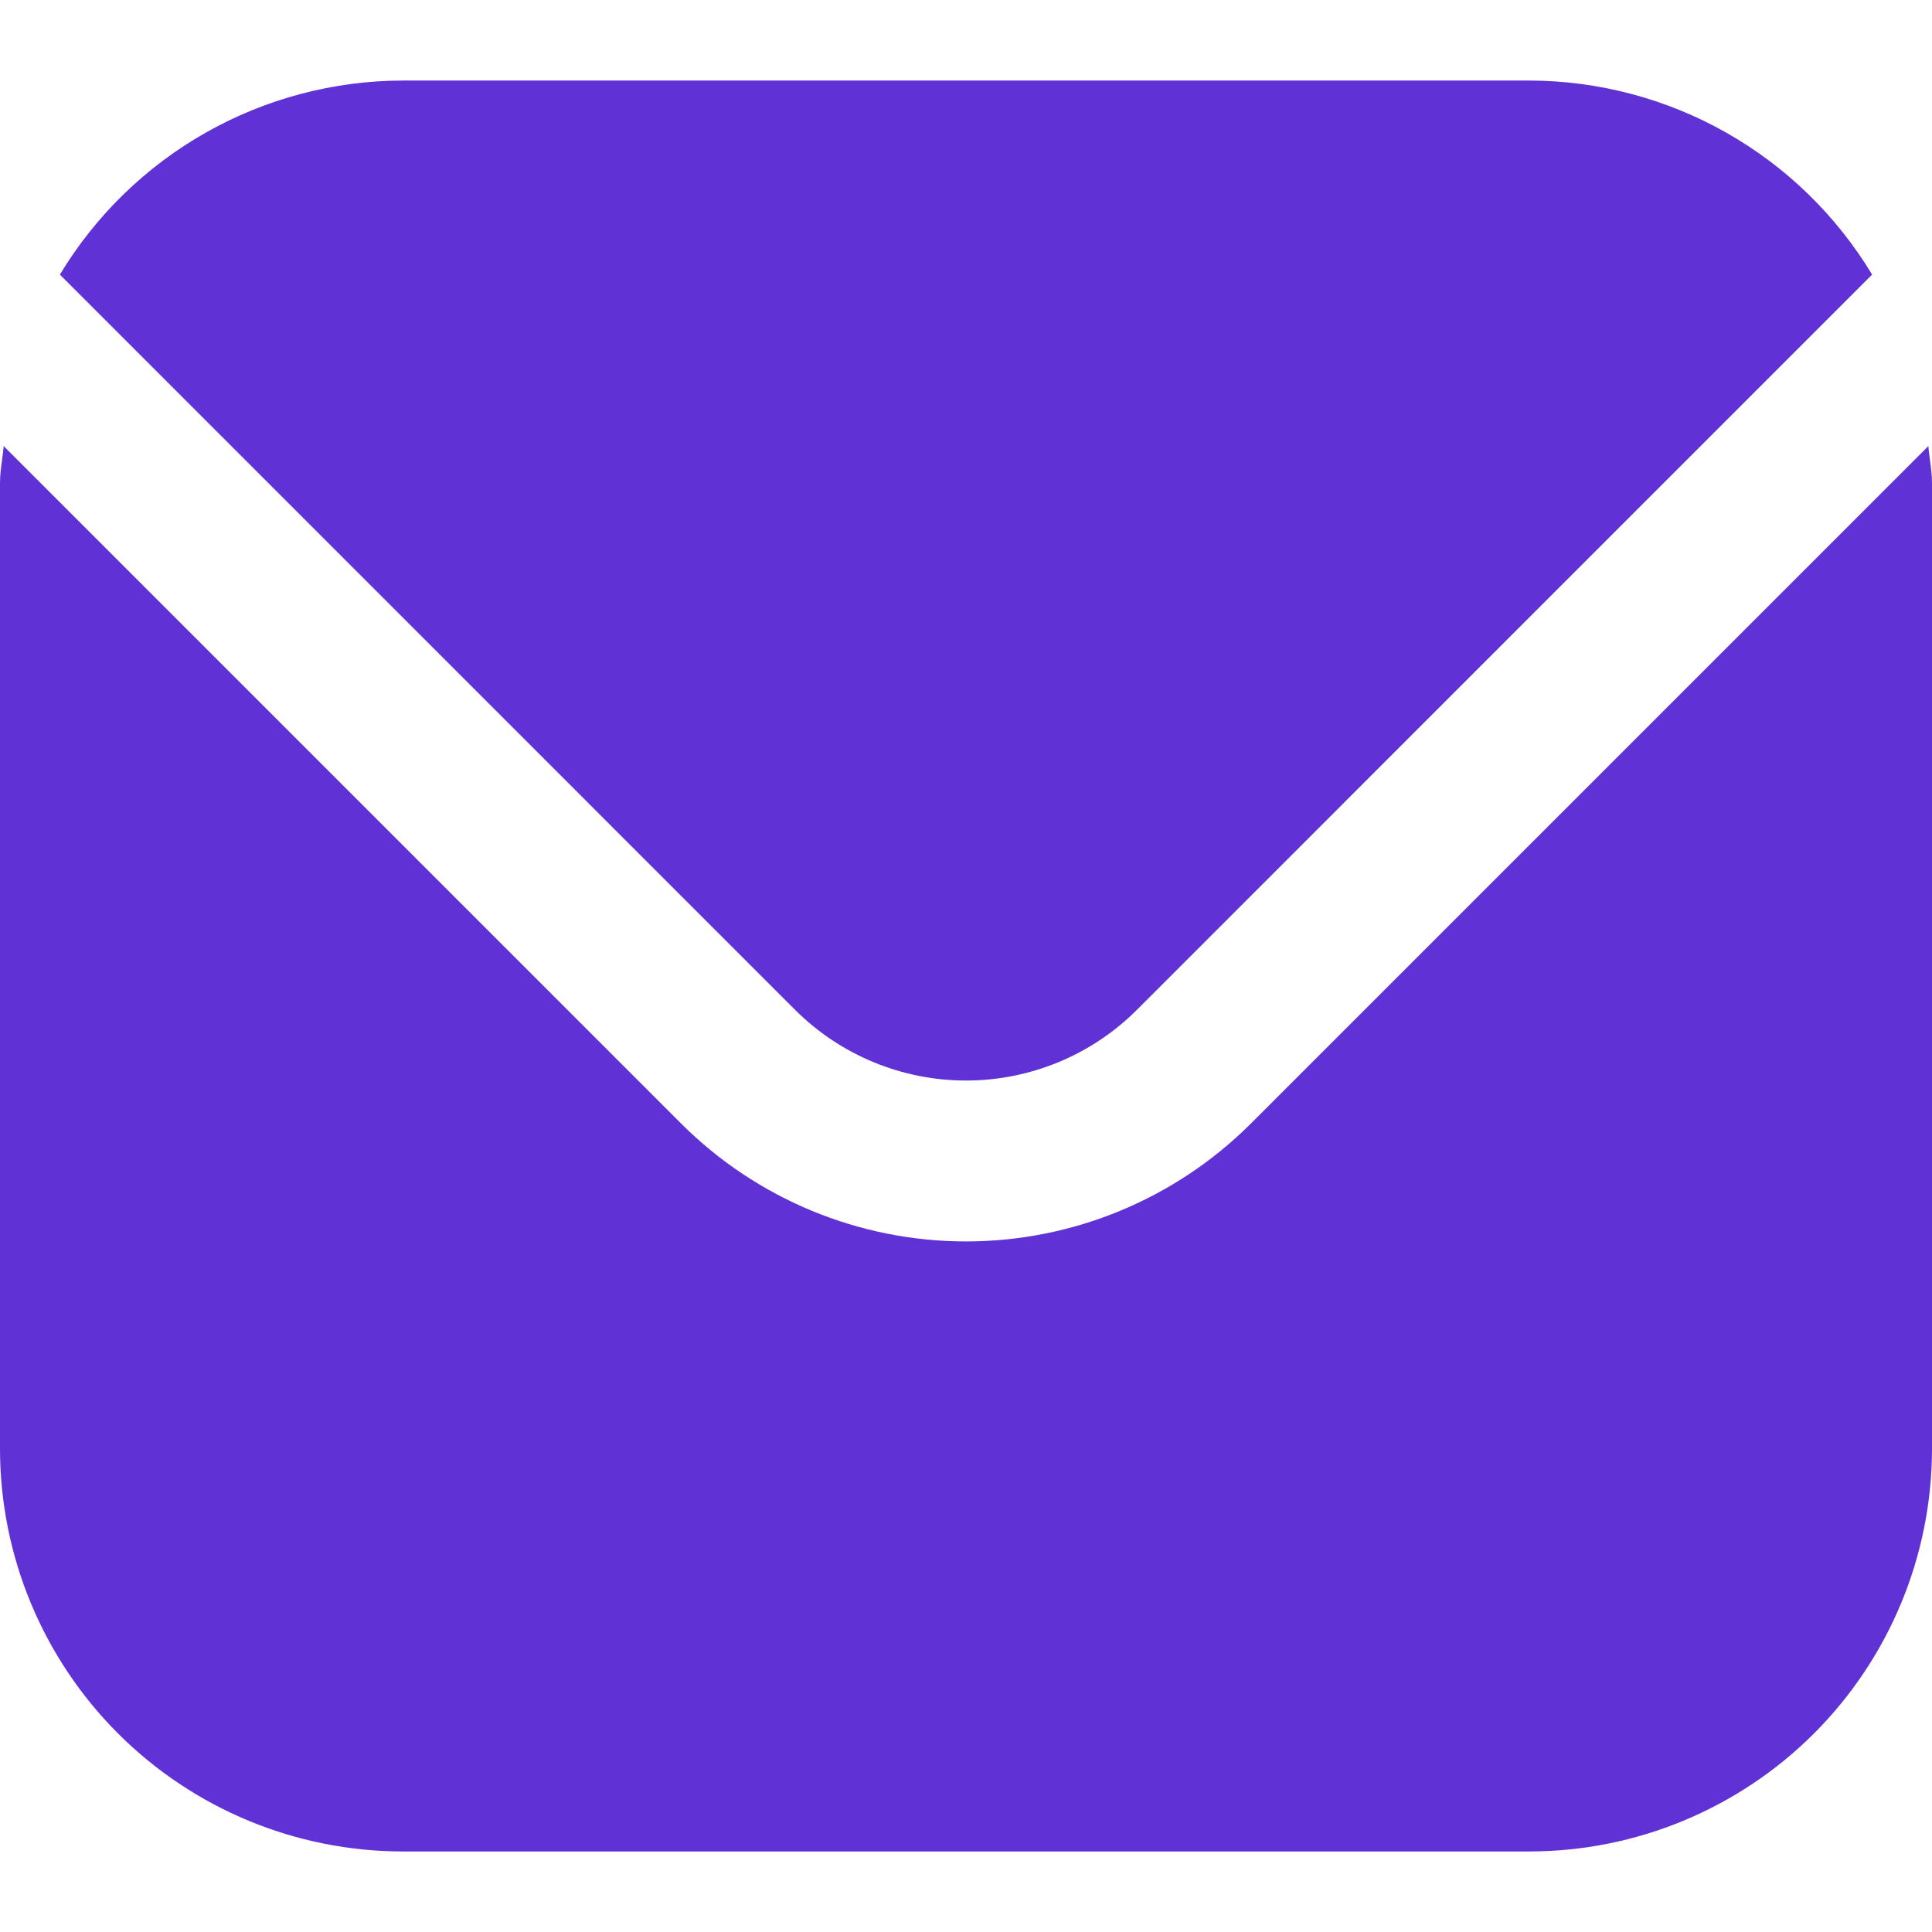
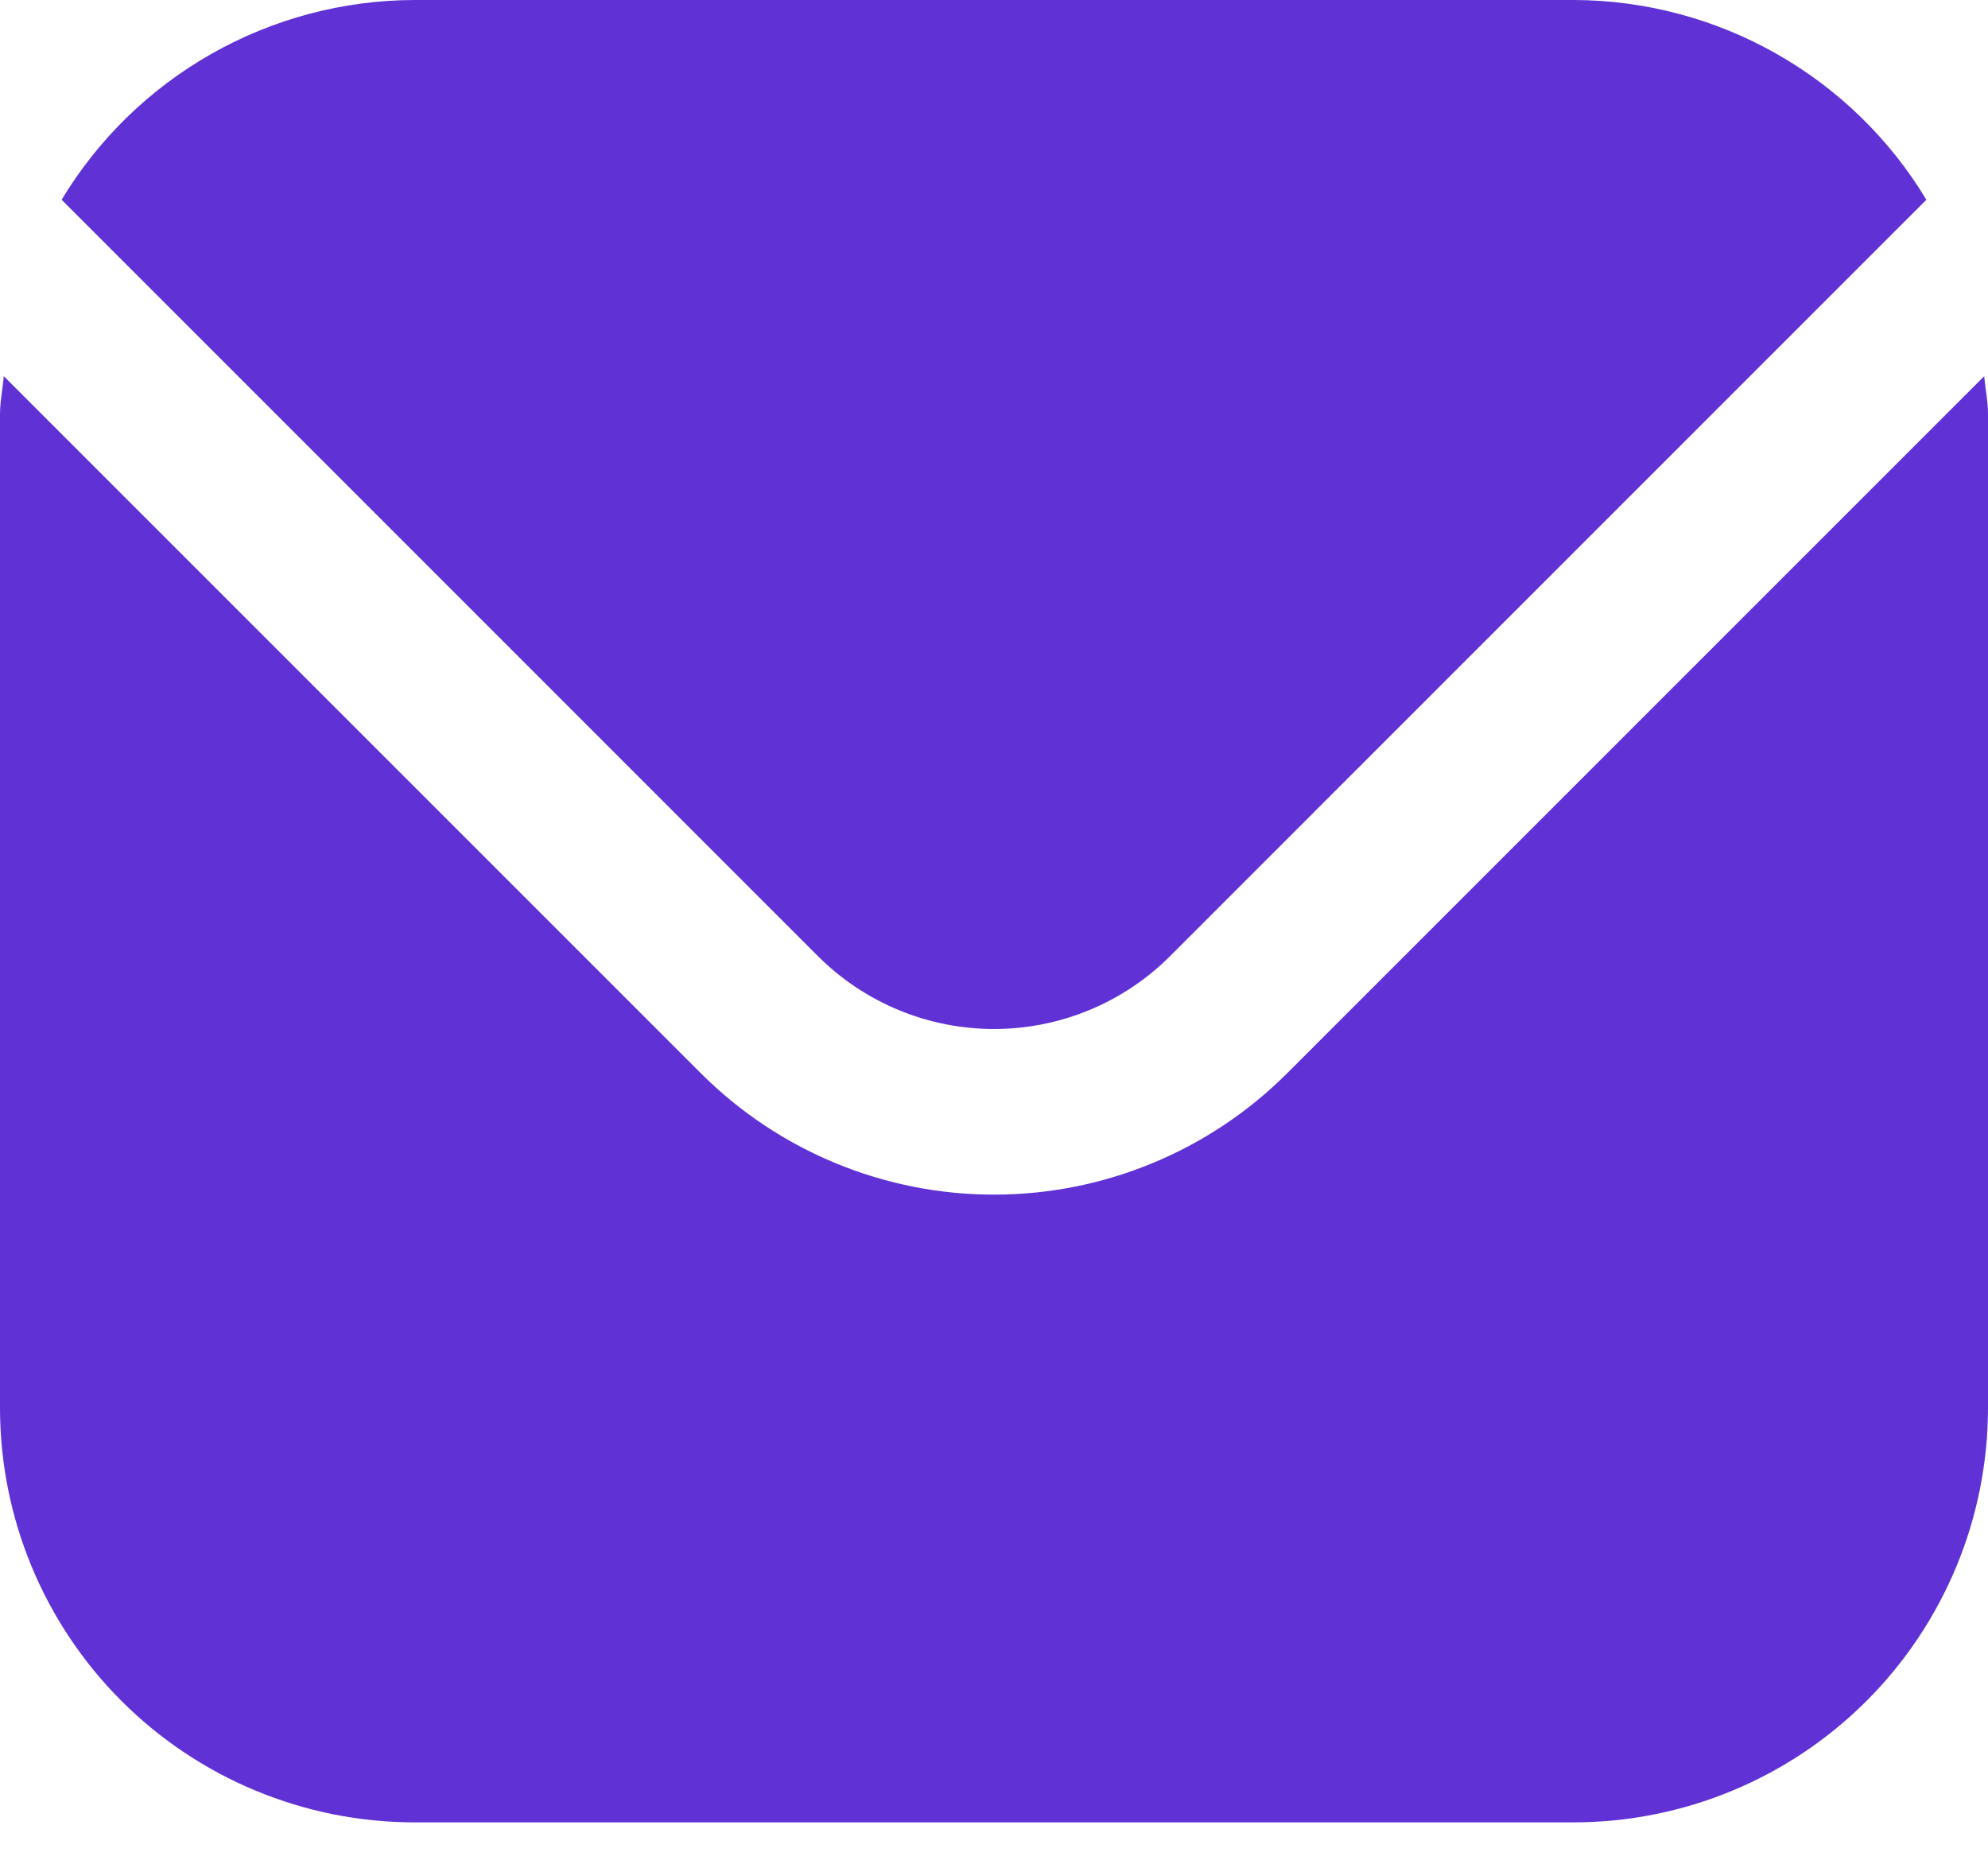
- <svg xmlns="http://www.w3.org/2000/svg" viewBox="0 0 32 32" fill="none">
-   <path fill-rule="evenodd" clip-rule="evenodd" d="M31.008 4.548L18.829 16.728C18.078 17.477 17.061 17.897 16 17.897C14.94 17.897 13.922 17.477 13.171 16.728L0.992 4.548C1.582 3.57 2.414 2.76 3.408 2.197C4.402 1.634 5.524 1.337 6.667 1.334H25.334C26.476 1.337 27.598 1.634 28.592 2.197C29.586 2.76 30.418 3.57 31.008 4.548ZM20.715 18.613L31.939 7.389C31.946 7.467 31.956 7.543 31.966 7.618C31.983 7.744 32 7.868 32 8V24C31.998 25.767 31.295 27.462 30.045 28.712C28.795 29.961 27.101 30.664 25.333 30.666H6.667C4.899 30.664 3.205 29.961 1.955 28.712C0.705 27.462 0.002 25.767 0 24V8C0 7.868 0.017 7.744 0.034 7.618C0.044 7.543 0.054 7.467 0.061 7.389L11.285 18.613C12.537 19.861 14.232 20.562 16 20.562C17.768 20.562 19.463 19.861 20.715 18.613Z" fill="#6031D5" />
+ <svg xmlns="http://www.w3.org/2000/svg" viewBox="0 0 32 30" fill="none">
+   <path fill-rule="evenodd" clip-rule="evenodd" d="M31.008 3.215L18.829 15.395C18.078 16.143 17.061 16.563 16 16.563C14.94 16.563 13.922 16.143 13.171 15.395L0.992 3.215C1.582 2.236 2.414 1.427 3.408 0.864C4.402 0.301 5.524 0.003 6.667 0H25.334C26.476 0.003 27.598 0.301 28.592 0.864C29.586 1.427 30.418 2.236 31.008 3.215ZM20.715 17.279L31.939 6.055C31.946 6.134 31.956 6.209 31.966 6.284C31.983 6.41 32 6.535 32 6.666V22.666C31.998 24.434 31.295 26.128 30.045 27.378C28.795 28.628 27.101 29.331 25.333 29.333H6.667C4.899 29.331 3.205 28.628 1.955 27.378C0.705 26.128 0.002 24.434 0 22.666V6.666C0 6.535 0.017 6.41 0.034 6.284C0.044 6.209 0.054 6.134 0.061 6.055L11.285 17.279C12.537 18.528 14.232 19.229 16 19.229C17.768 19.229 19.463 18.528 20.715 17.279Z" fill="#6031D5" />
</svg>
